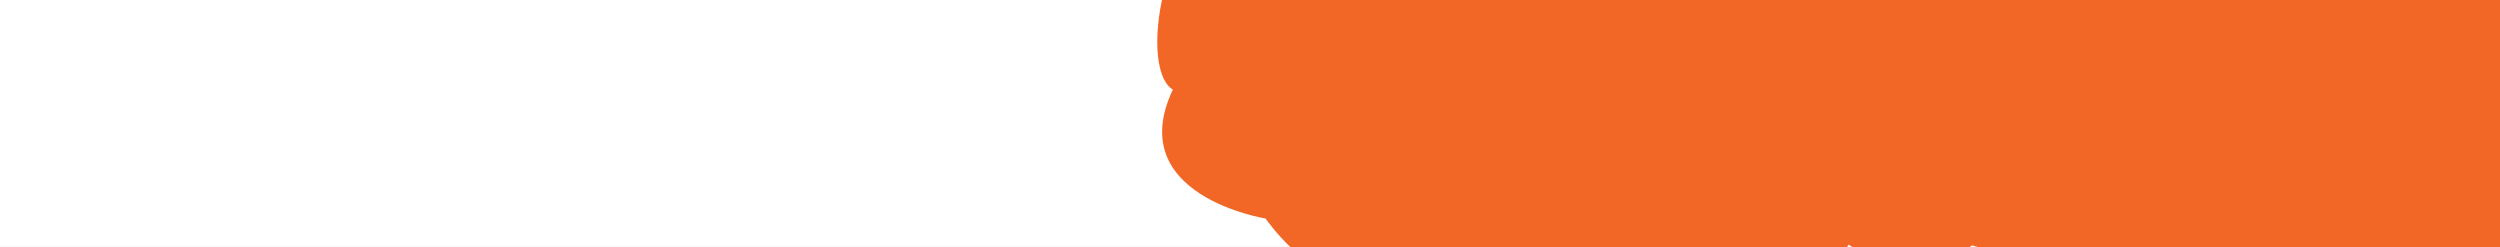
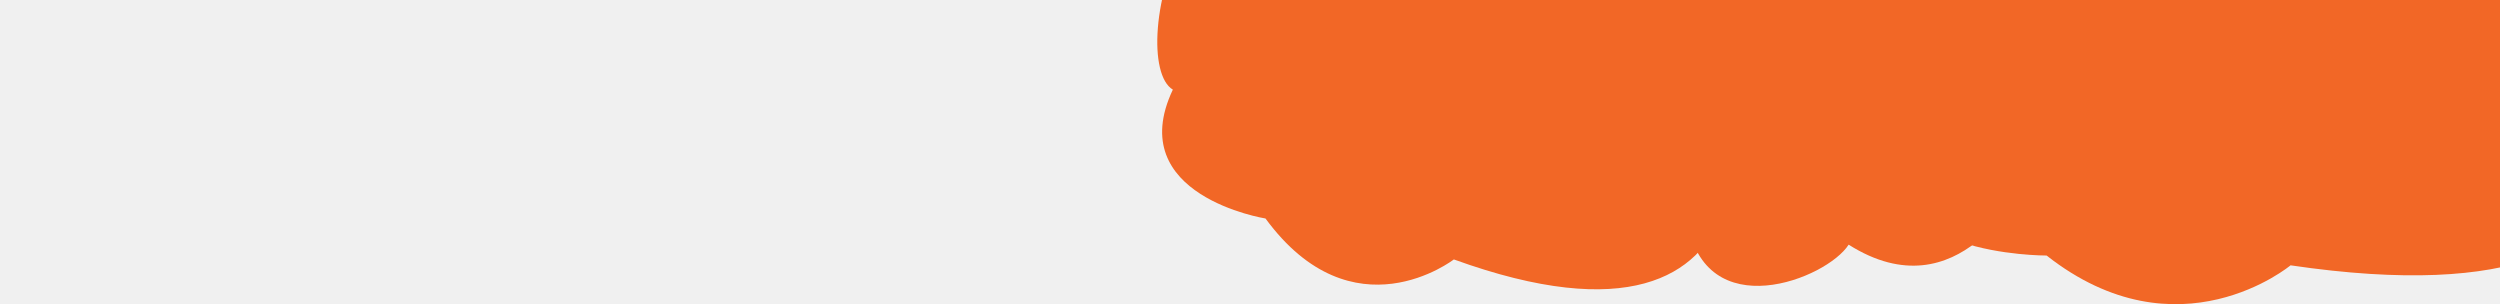
- <svg xmlns="http://www.w3.org/2000/svg" version="1.1" id="Layer_1" x="0px" y="0px" width="913px" height="90px" viewBox="0 0 913 90" enable-background="new 0 0 913 90" xml:space="preserve">
-   <rect fill="#FFFFFF" width="913" height="90" />
+ <svg xmlns="http://www.w3.org/2000/svg" version="1.1" id="Layer_1" x="0px" y="0px" width="913px" height="111px" viewBox="0 0 913 111" enable-background="new 0 0 913 111" xml:space="preserve">
  <g>
    <text transform="matrix(1 0 0 1 487.3701 52.8457)" fill="#FFFFFF" font-family="'Bariol-Regular'" font-size="23">Home</text>
    <text transform="matrix(1 0 0 1 586.0576 52.8457)" fill="#FFFFFF" font-family="'Bariol-Regular'" font-size="23">Features</text>
    <text transform="matrix(1 0 0 1 810.2148 52.8457)" fill="#FFFFFF" font-family="'Bariol-Regular'" font-size="23">Contact</text>
    <text transform="matrix(1 0 0 1 708.3076 52.8457)" fill="#FFFFFF" font-family="'Bariol-Regular'" font-size="23">About</text>
  </g>
  <g>
    <g>
      <path fill="#F26726" d="M511.961-40.405c0,0,45.143-25.952,64.039,18.14c13.568-5.813,60.566,4.846,43.609,40.701    c17.379,9.575,37.793,122.102-88.666,76.306c0,0-36.844,28.584-68.781-14.944c0,0-52.211-8.31-33.836-47.067    C410.484,22.148,433.656-87.782,511.961-40.405z" />
      <path fill="#F26726" d="M738.196,68.082c0,0-22.546,46.938-63.069,21.266c-7.901,12.469-52.688,30.264-58.985-8.896    c-19.749,1.935-100.233-79.312,29.954-113.079c0,0,14.215-44.412,65.174-26.583c0,0,47.756-22.681,54.526,19.674    C786.494-40.902,829.568,62.857,738.196,68.082z" />
      <path fill="#F26726" d="M787.953-33.43c0,0,51.929-32.956,83.72,7.5c15.972-7.944,76.928-5.061,62.198,33.092    c23.572,6.627,69.787,114.392-97.361,89.734c0,0-41.027,34.205-89.088-3.575c0,0-67.071,0.282-51.093-40.964    C671.993,44.812,680.974-67.474,787.953-33.43z" />
      <path fill="#F26726" d="M489.508,85.908c111.101-0.753,423.492,0,423.492,0V0.001c0,0-324.537-0.003-423.42,0    C479.232,0.001,479.158,85.979,489.508,85.908z" />
    </g>
  </g>
</svg>
